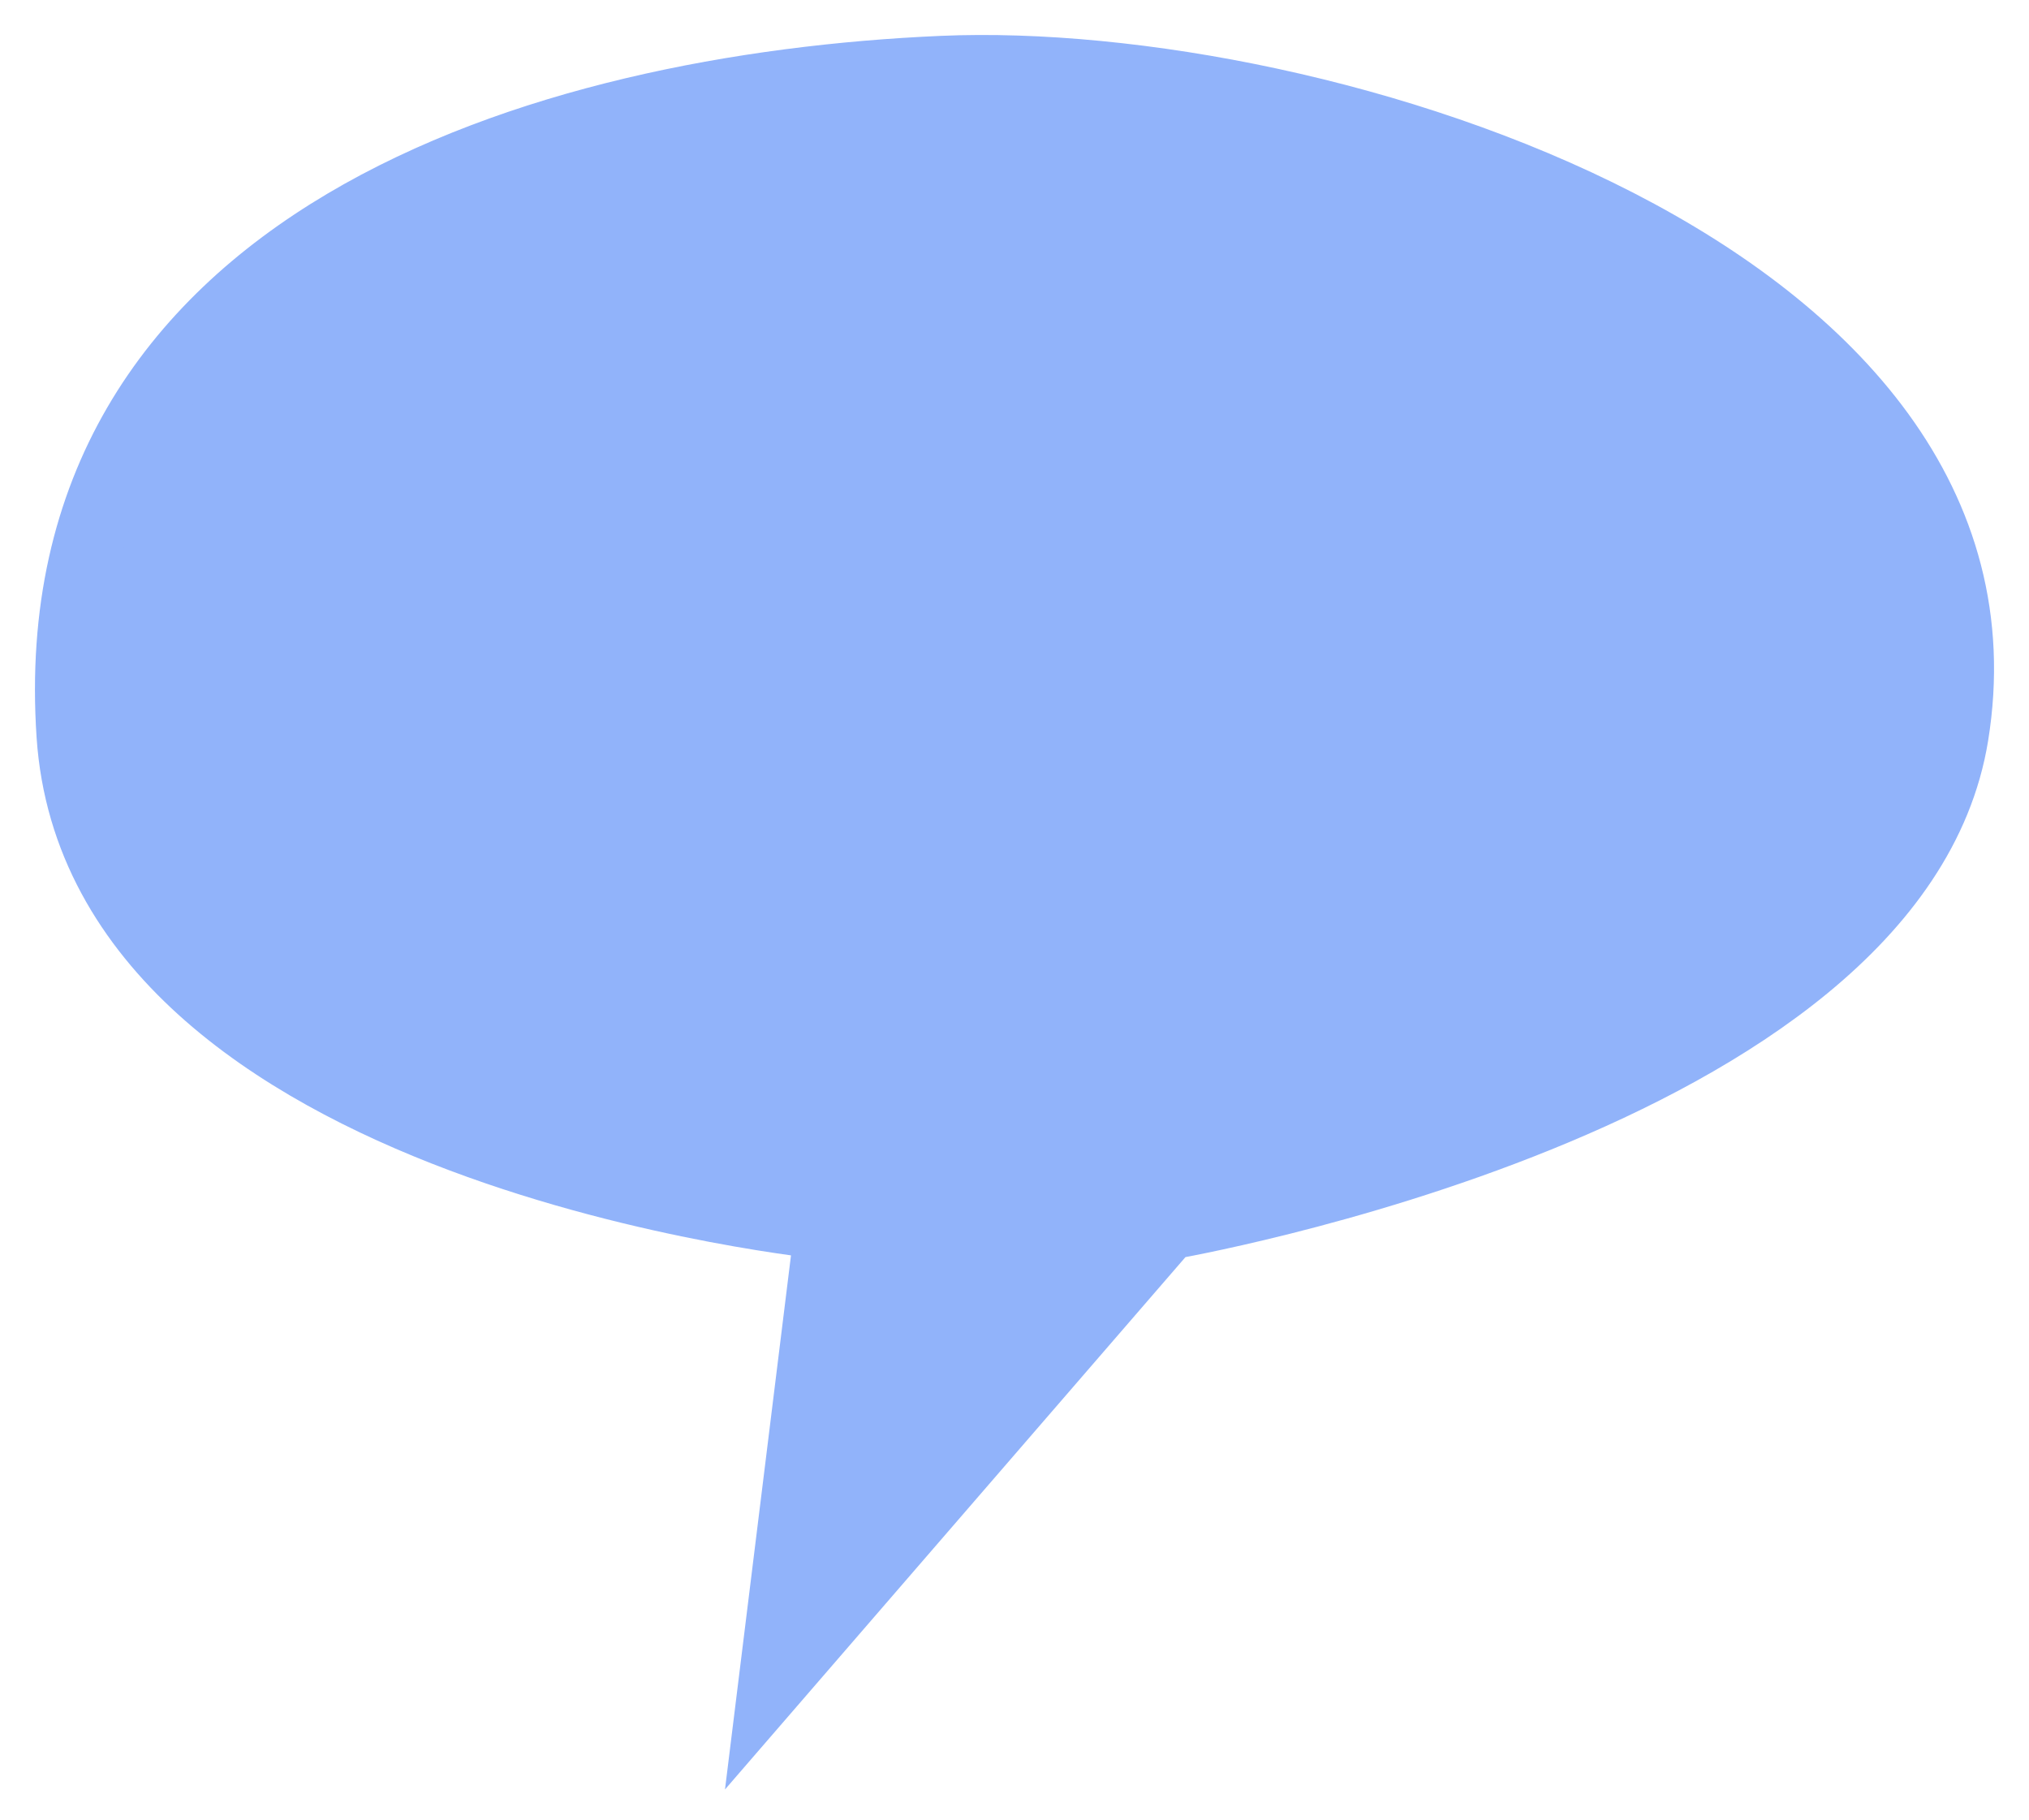
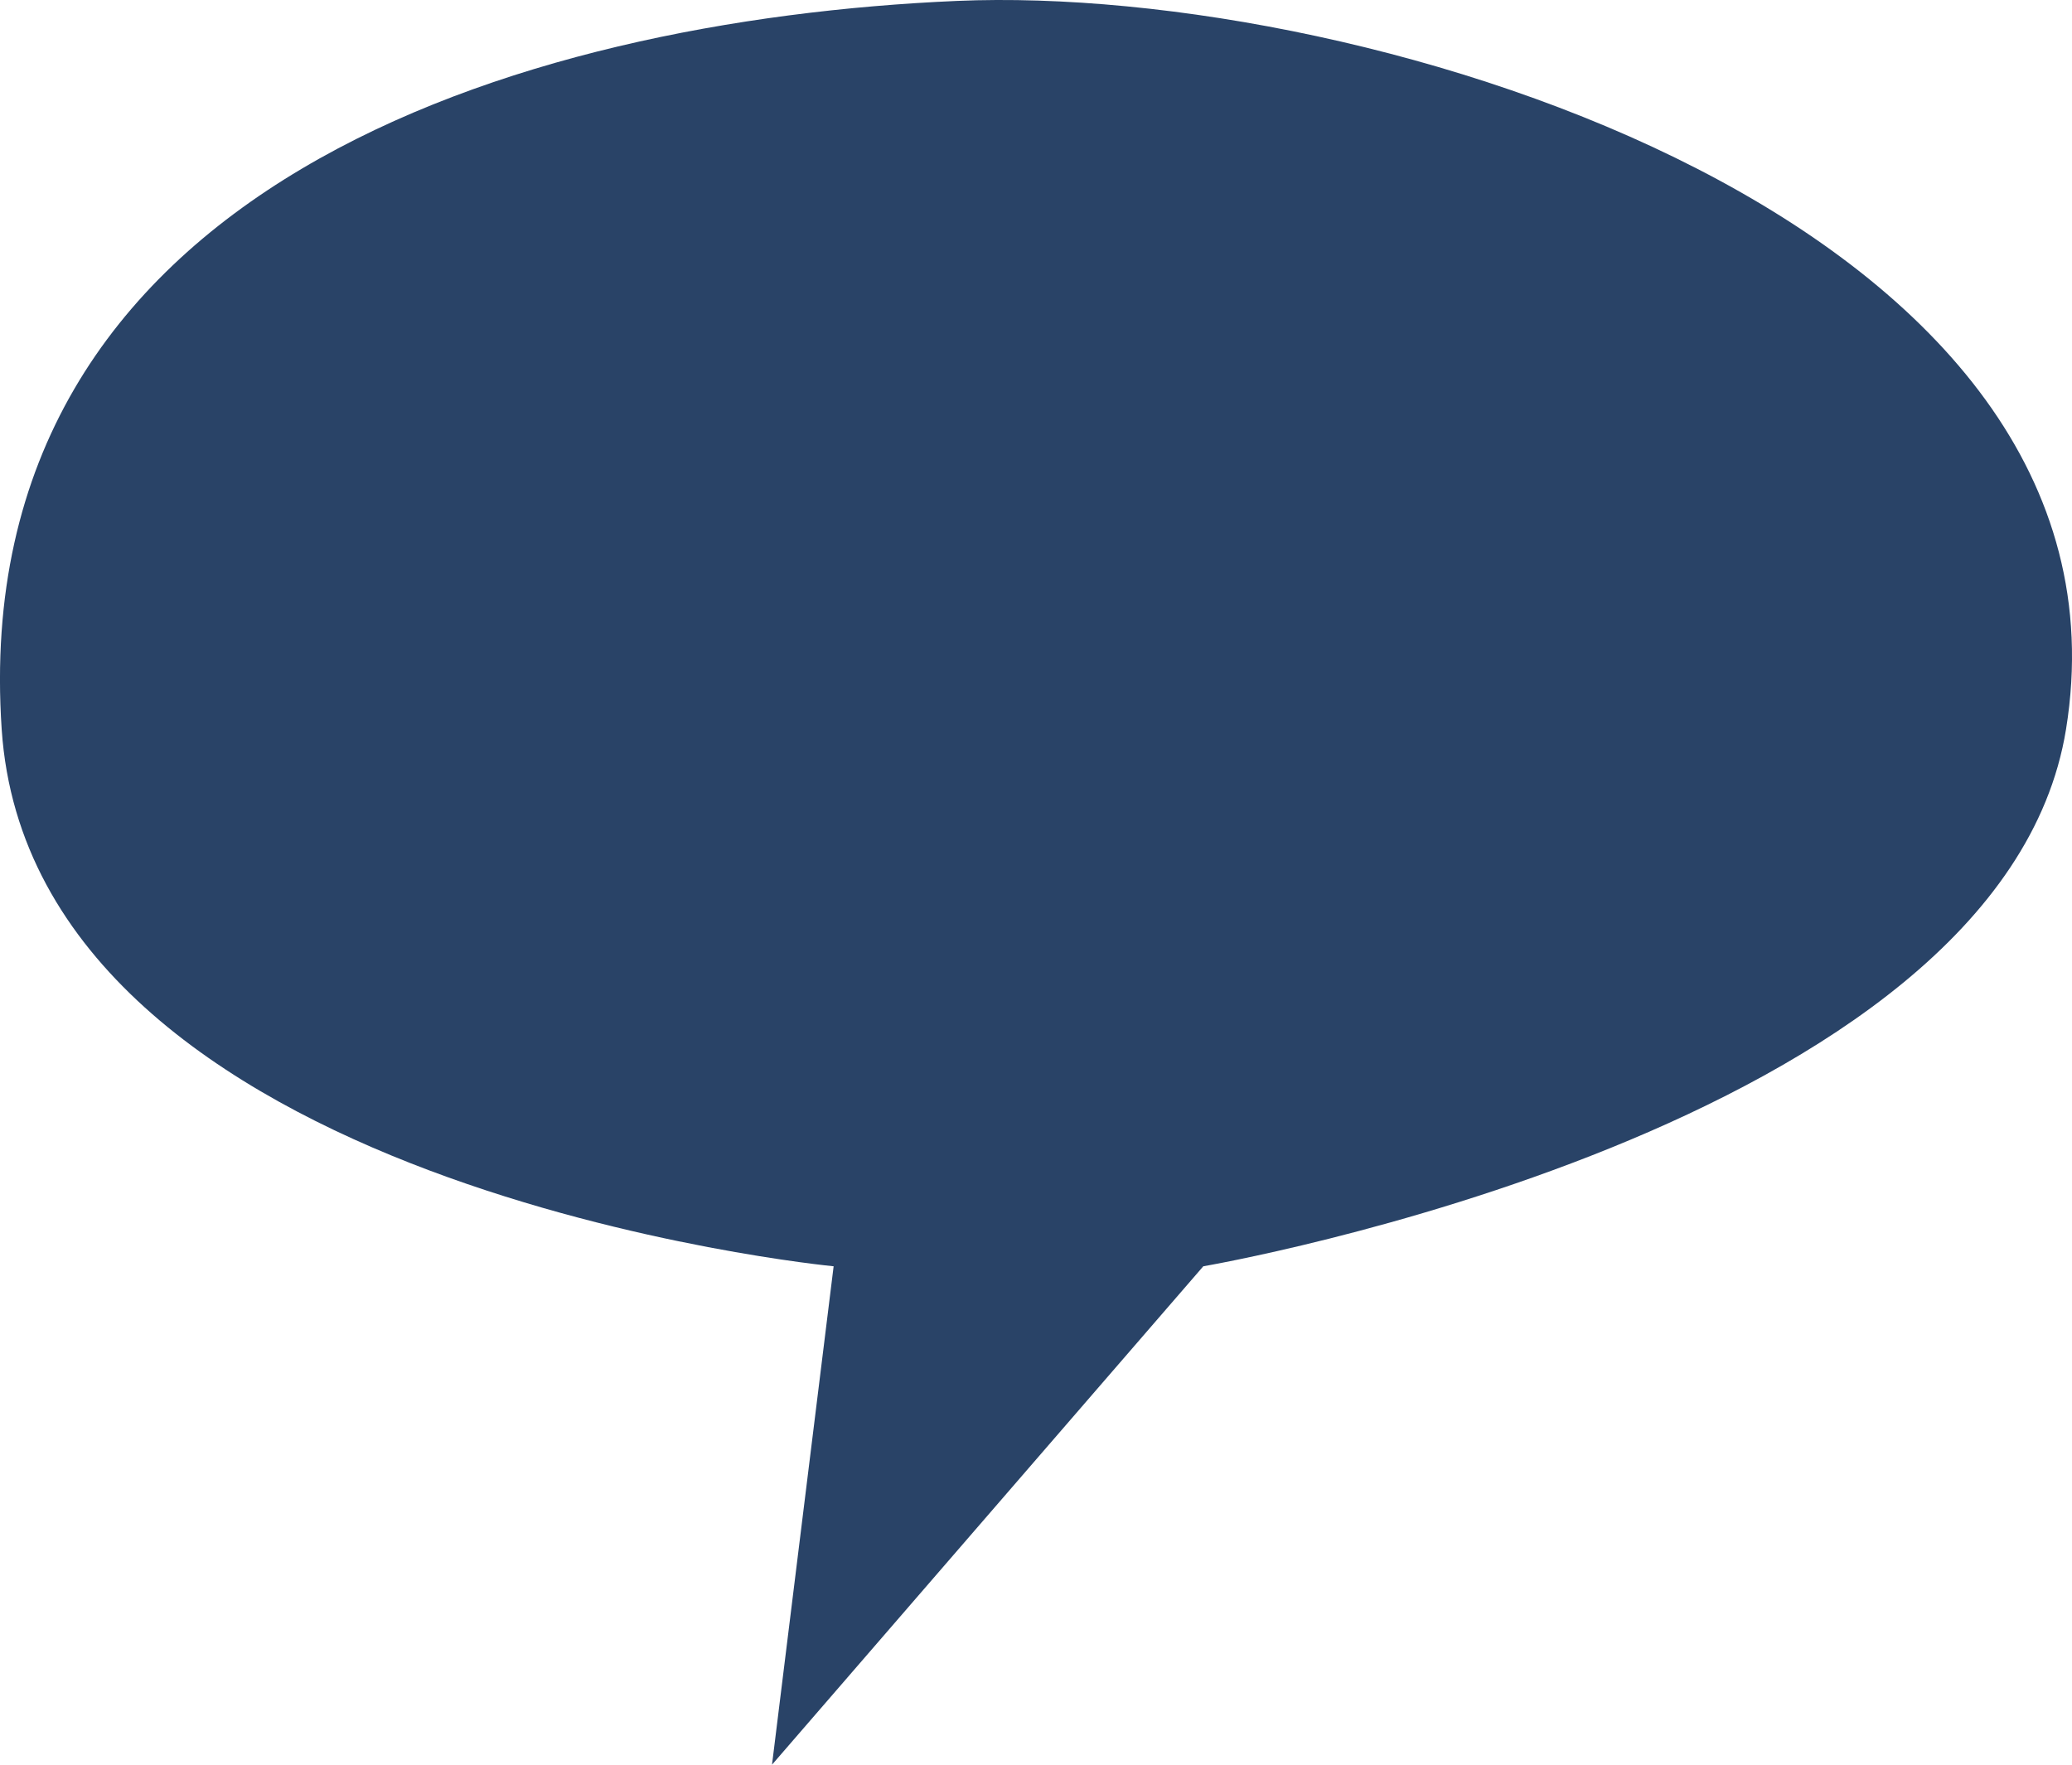
- <svg xmlns="http://www.w3.org/2000/svg" width="29" height="26" viewBox="0 0 29 26" fill="none">
-   <path d="M1.022 10.506C0.547 3.435 7.772 1.259 13.469 1.012C18.865 0.779 28.99 3.918 27.922 10.506C27.075 15.728 16.68 17.504 16.68 17.504L11.06 24L11.863 17.504C11.863 17.504 1.425 16.503 1.022 10.506Z" fill="#91B3FA" stroke="#91B3FA" />
+ <svg xmlns="http://www.w3.org/2000/svg" width="27" height="23" viewBox="0 0 27 23" fill="none">
+   <path d="M0.022 9.506C-0.453 2.435 6.772 0.259 12.469 0.012C17.865 -0.221 27.99 2.918 26.922 9.506C26.075 14.728 15.68 16.504 15.68 16.504L10.06 23L10.863 16.504C10.863 16.504 0.425 15.504 0.022 9.506Z" fill="#294367" />
</svg>
